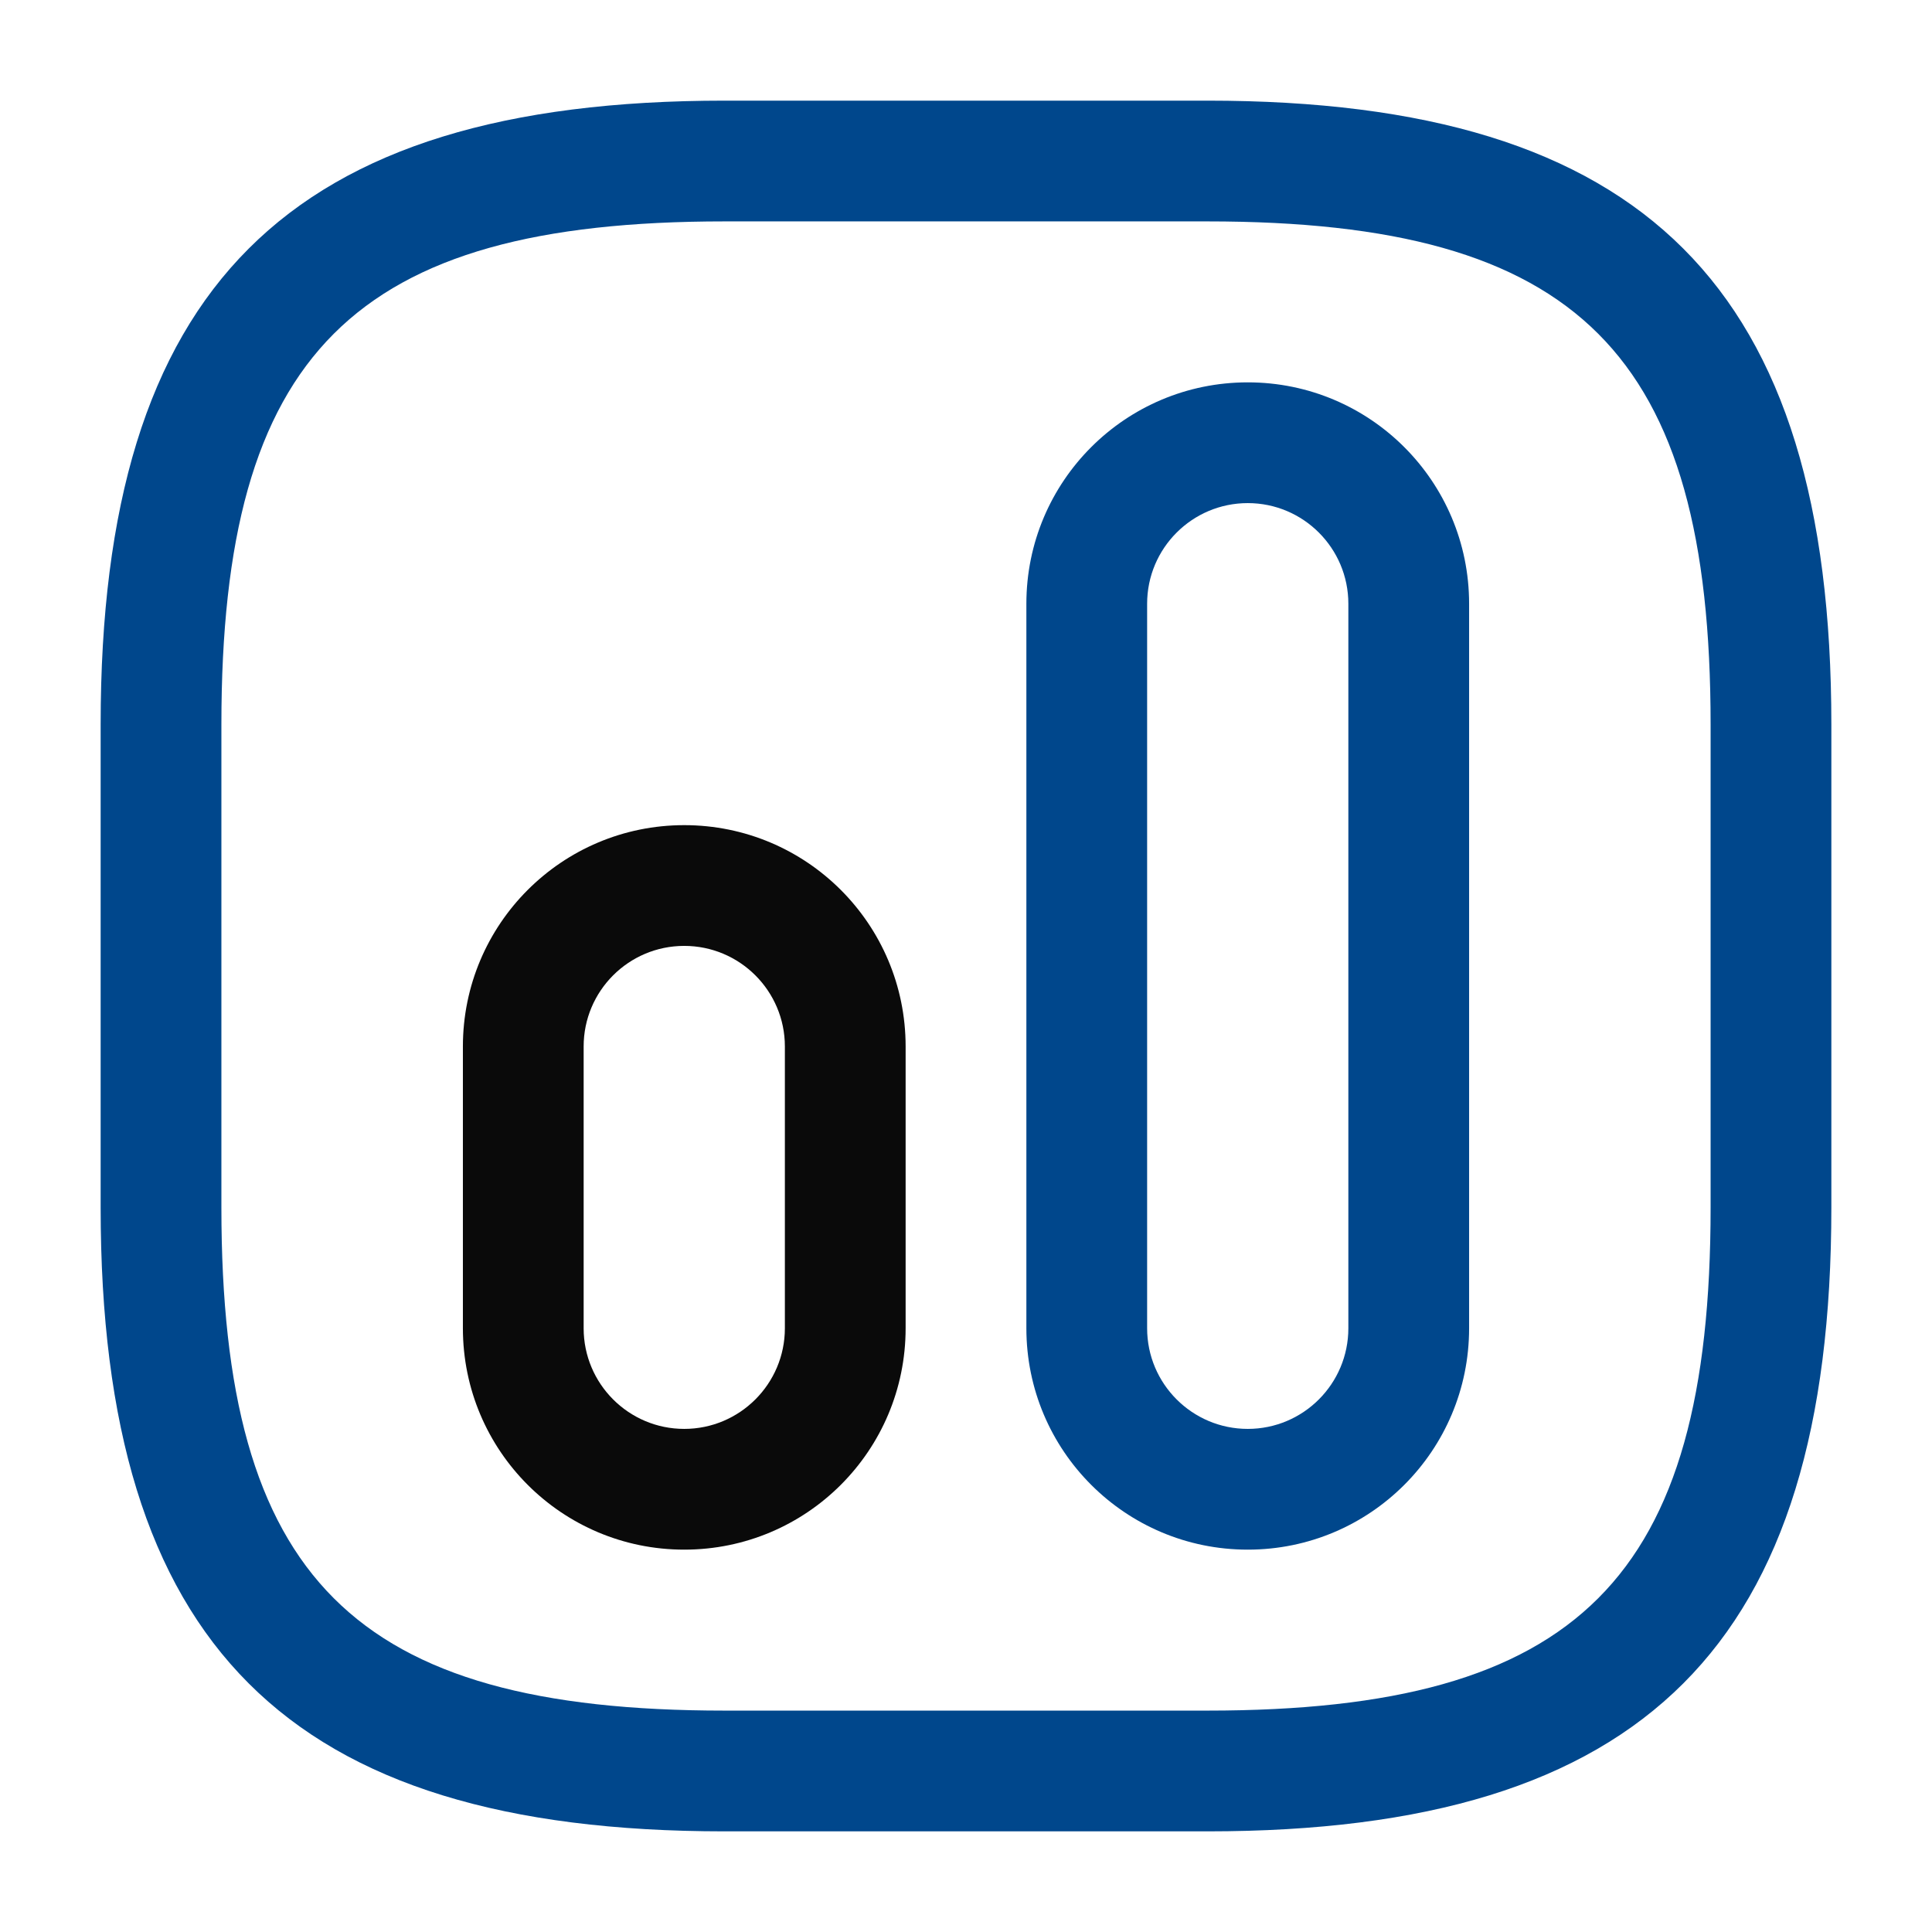
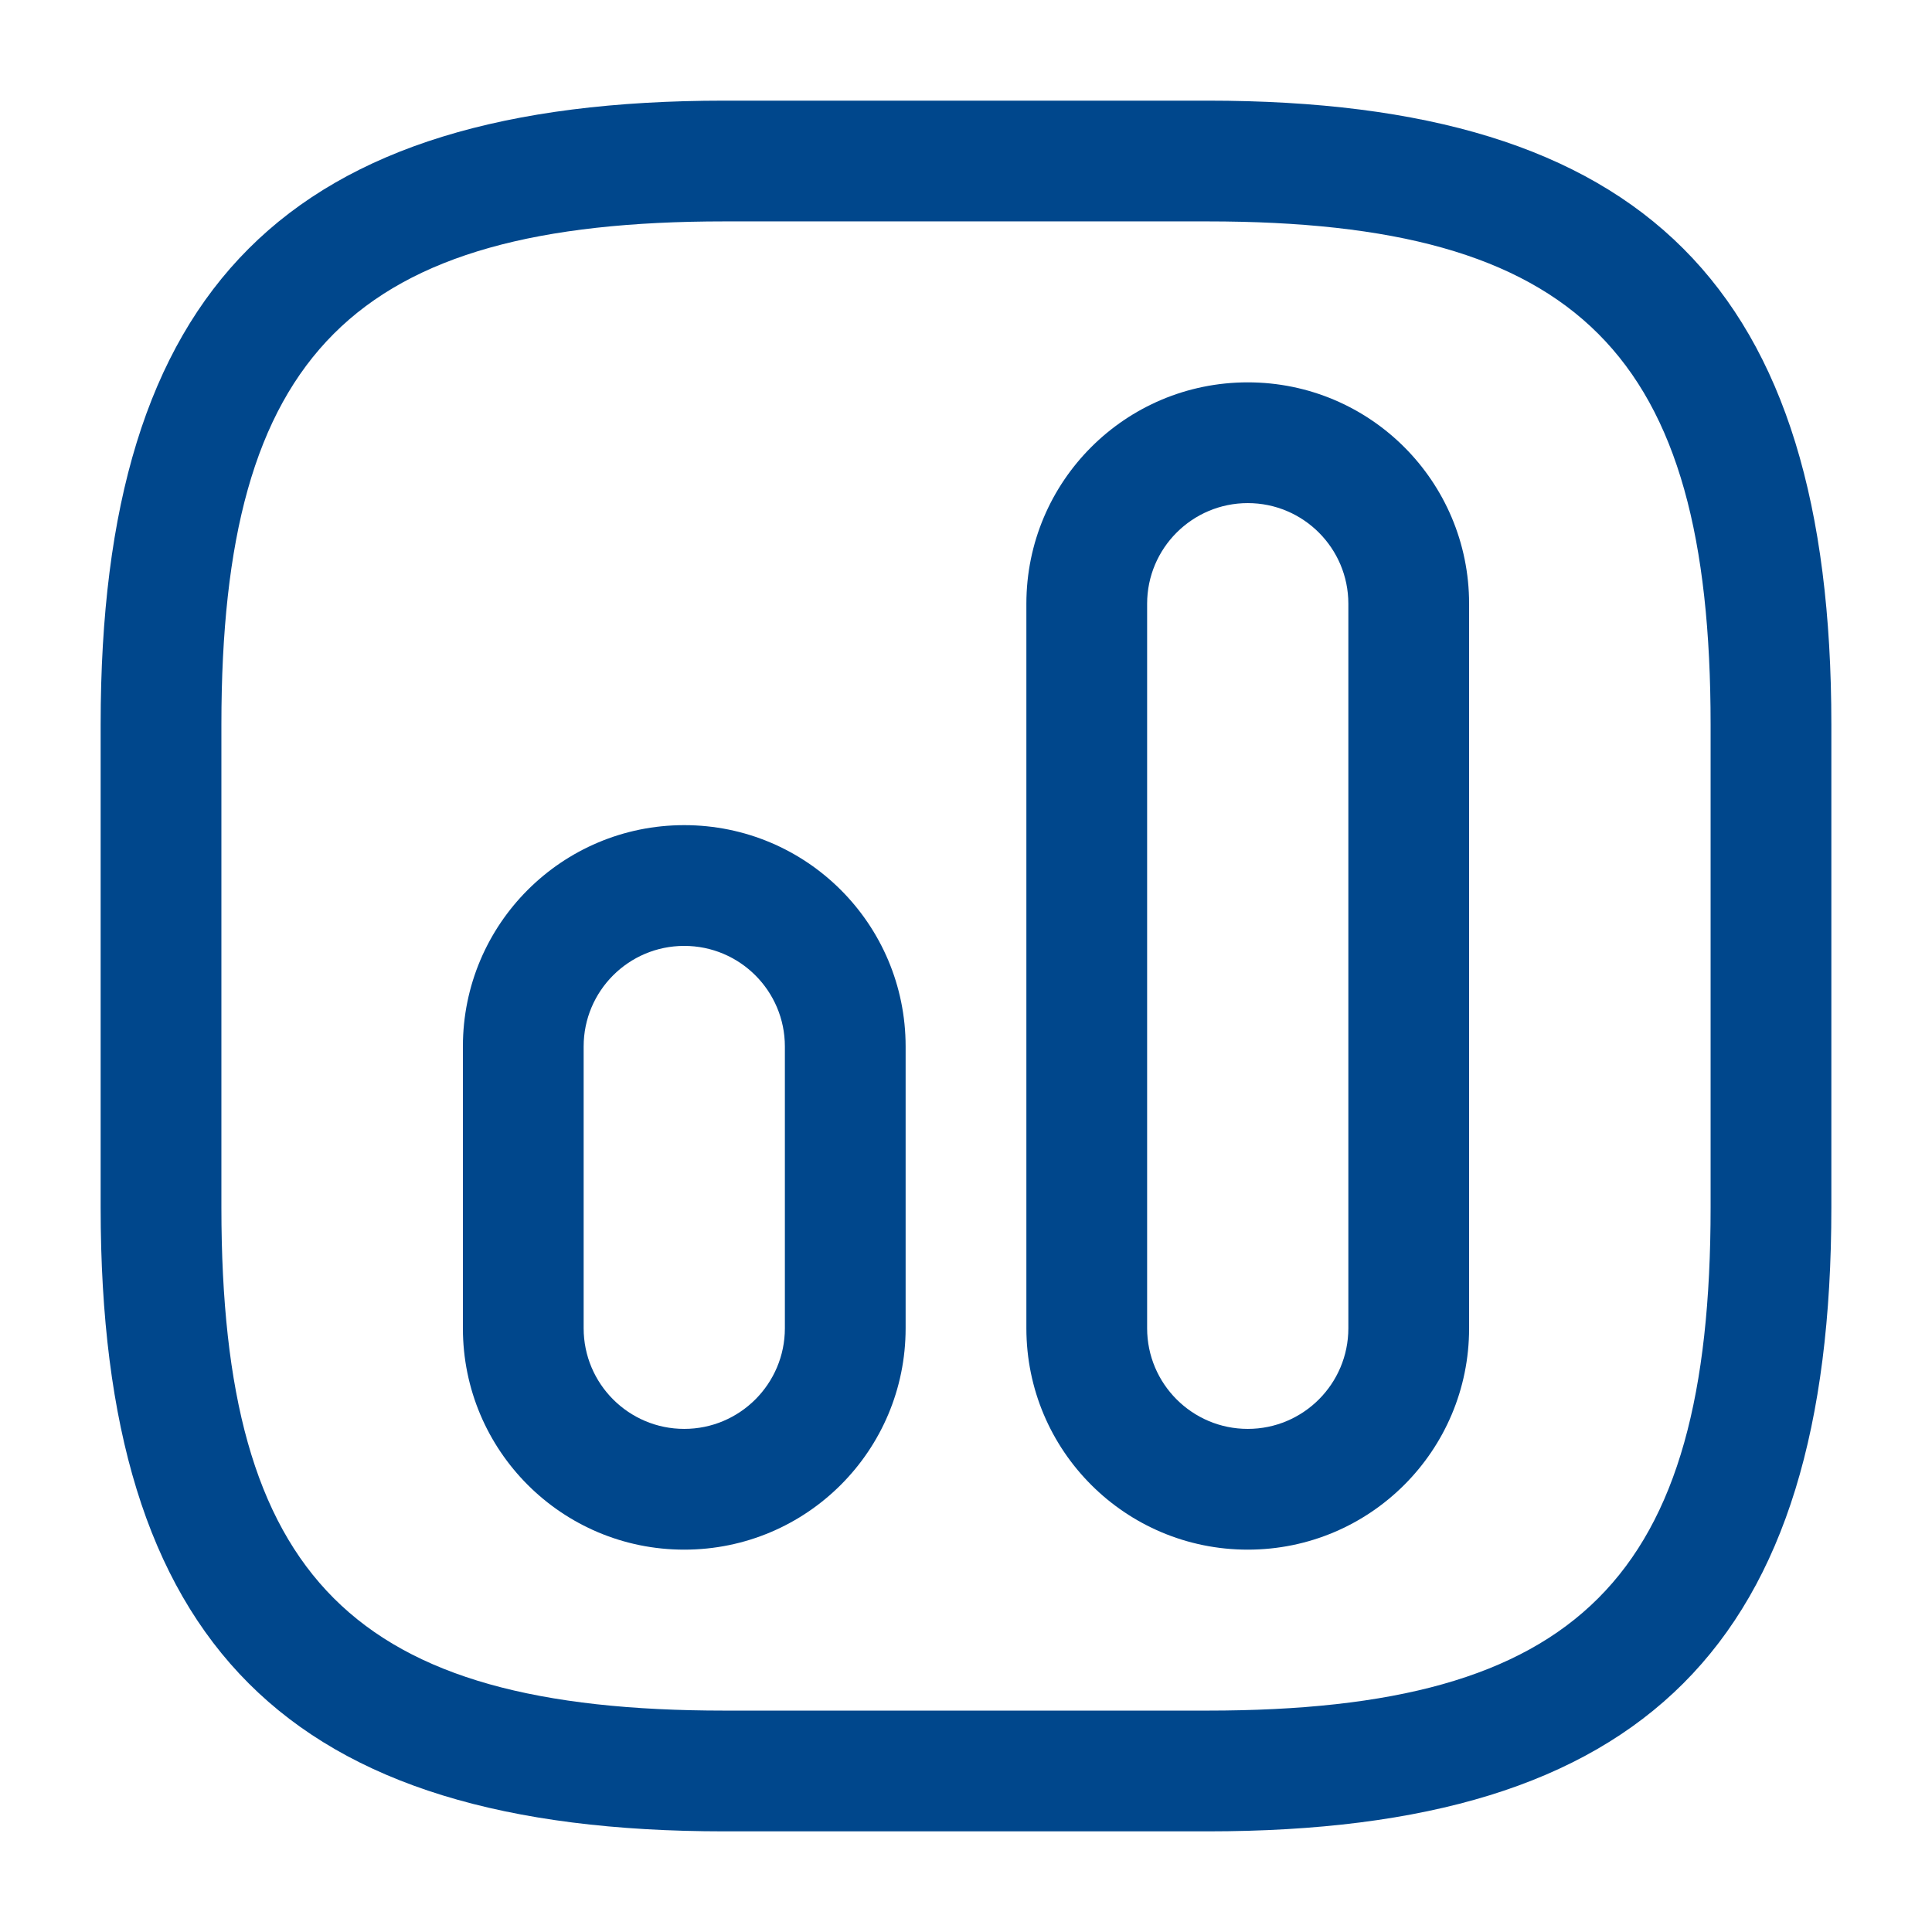
<svg xmlns="http://www.w3.org/2000/svg" preserveAspectRatio="none" overflow="visible" style="display: block;" width="32" height="32" viewBox="0 0 32 32" fill="none">
  <g id="chart-2">
    <path id="Vector" d="M20 30.333H12C4.76 30.333 1.667 27.24 1.667 20V12C1.667 4.76 4.76 1.667 12 1.667H20C27.24 1.667 30.333 4.76 30.333 12V20C30.333 27.24 27.24 30.333 20 30.333ZM12 3.667C5.853 3.667 3.667 5.853 3.667 12V20C3.667 26.147 5.853 28.333 12 28.333H20C26.147 28.333 28.333 26.147 28.333 20V12C28.333 5.853 26.147 3.667 20 3.667H12Z" fill="#00478C" />
    <path id="Vector_2" d="M20.667 25.667C18.64 25.667 17 24.027 17 22V10C17 7.973 18.64 6.333 20.667 6.333C22.693 6.333 24.333 7.973 24.333 10V22C24.333 24.027 22.693 25.667 20.667 25.667ZM20.667 8.333C19.747 8.333 19 9.08 19 10V22C19 22.92 19.747 23.667 20.667 23.667C21.587 23.667 22.333 22.92 22.333 22V10C22.333 9.08 21.587 8.333 20.667 8.333Z" fill="#00478C" />
-     <path id="Vector_3" d="M11.333 25.667C9.307 25.667 7.667 24.027 7.667 22V17.333C7.667 15.307 9.307 13.667 11.333 13.667C13.36 13.667 15 15.307 15 17.333V22C15 24.027 13.36 25.667 11.333 25.667ZM11.333 15.667C10.413 15.667 9.667 16.413 9.667 17.333V22C9.667 22.92 10.413 23.667 11.333 23.667C12.253 23.667 13 22.92 13 22V17.333C13 16.413 12.253 15.667 11.333 15.667Z" fill="#0A0A0A" />
+     <path id="Vector_3" d="M11.333 25.667C9.307 25.667 7.667 24.027 7.667 22V17.333C7.667 15.307 9.307 13.667 11.333 13.667C13.36 13.667 15 15.307 15 17.333V22C15 24.027 13.36 25.667 11.333 25.667ZM11.333 15.667C10.413 15.667 9.667 16.413 9.667 17.333V22C9.667 22.92 10.413 23.667 11.333 23.667C12.253 23.667 13 22.92 13 22V17.333C13 16.413 12.253 15.667 11.333 15.667Z" fill="#00478C" />
    <g id="Vector_4" opacity="0">
</g>
  </g>
</svg>
